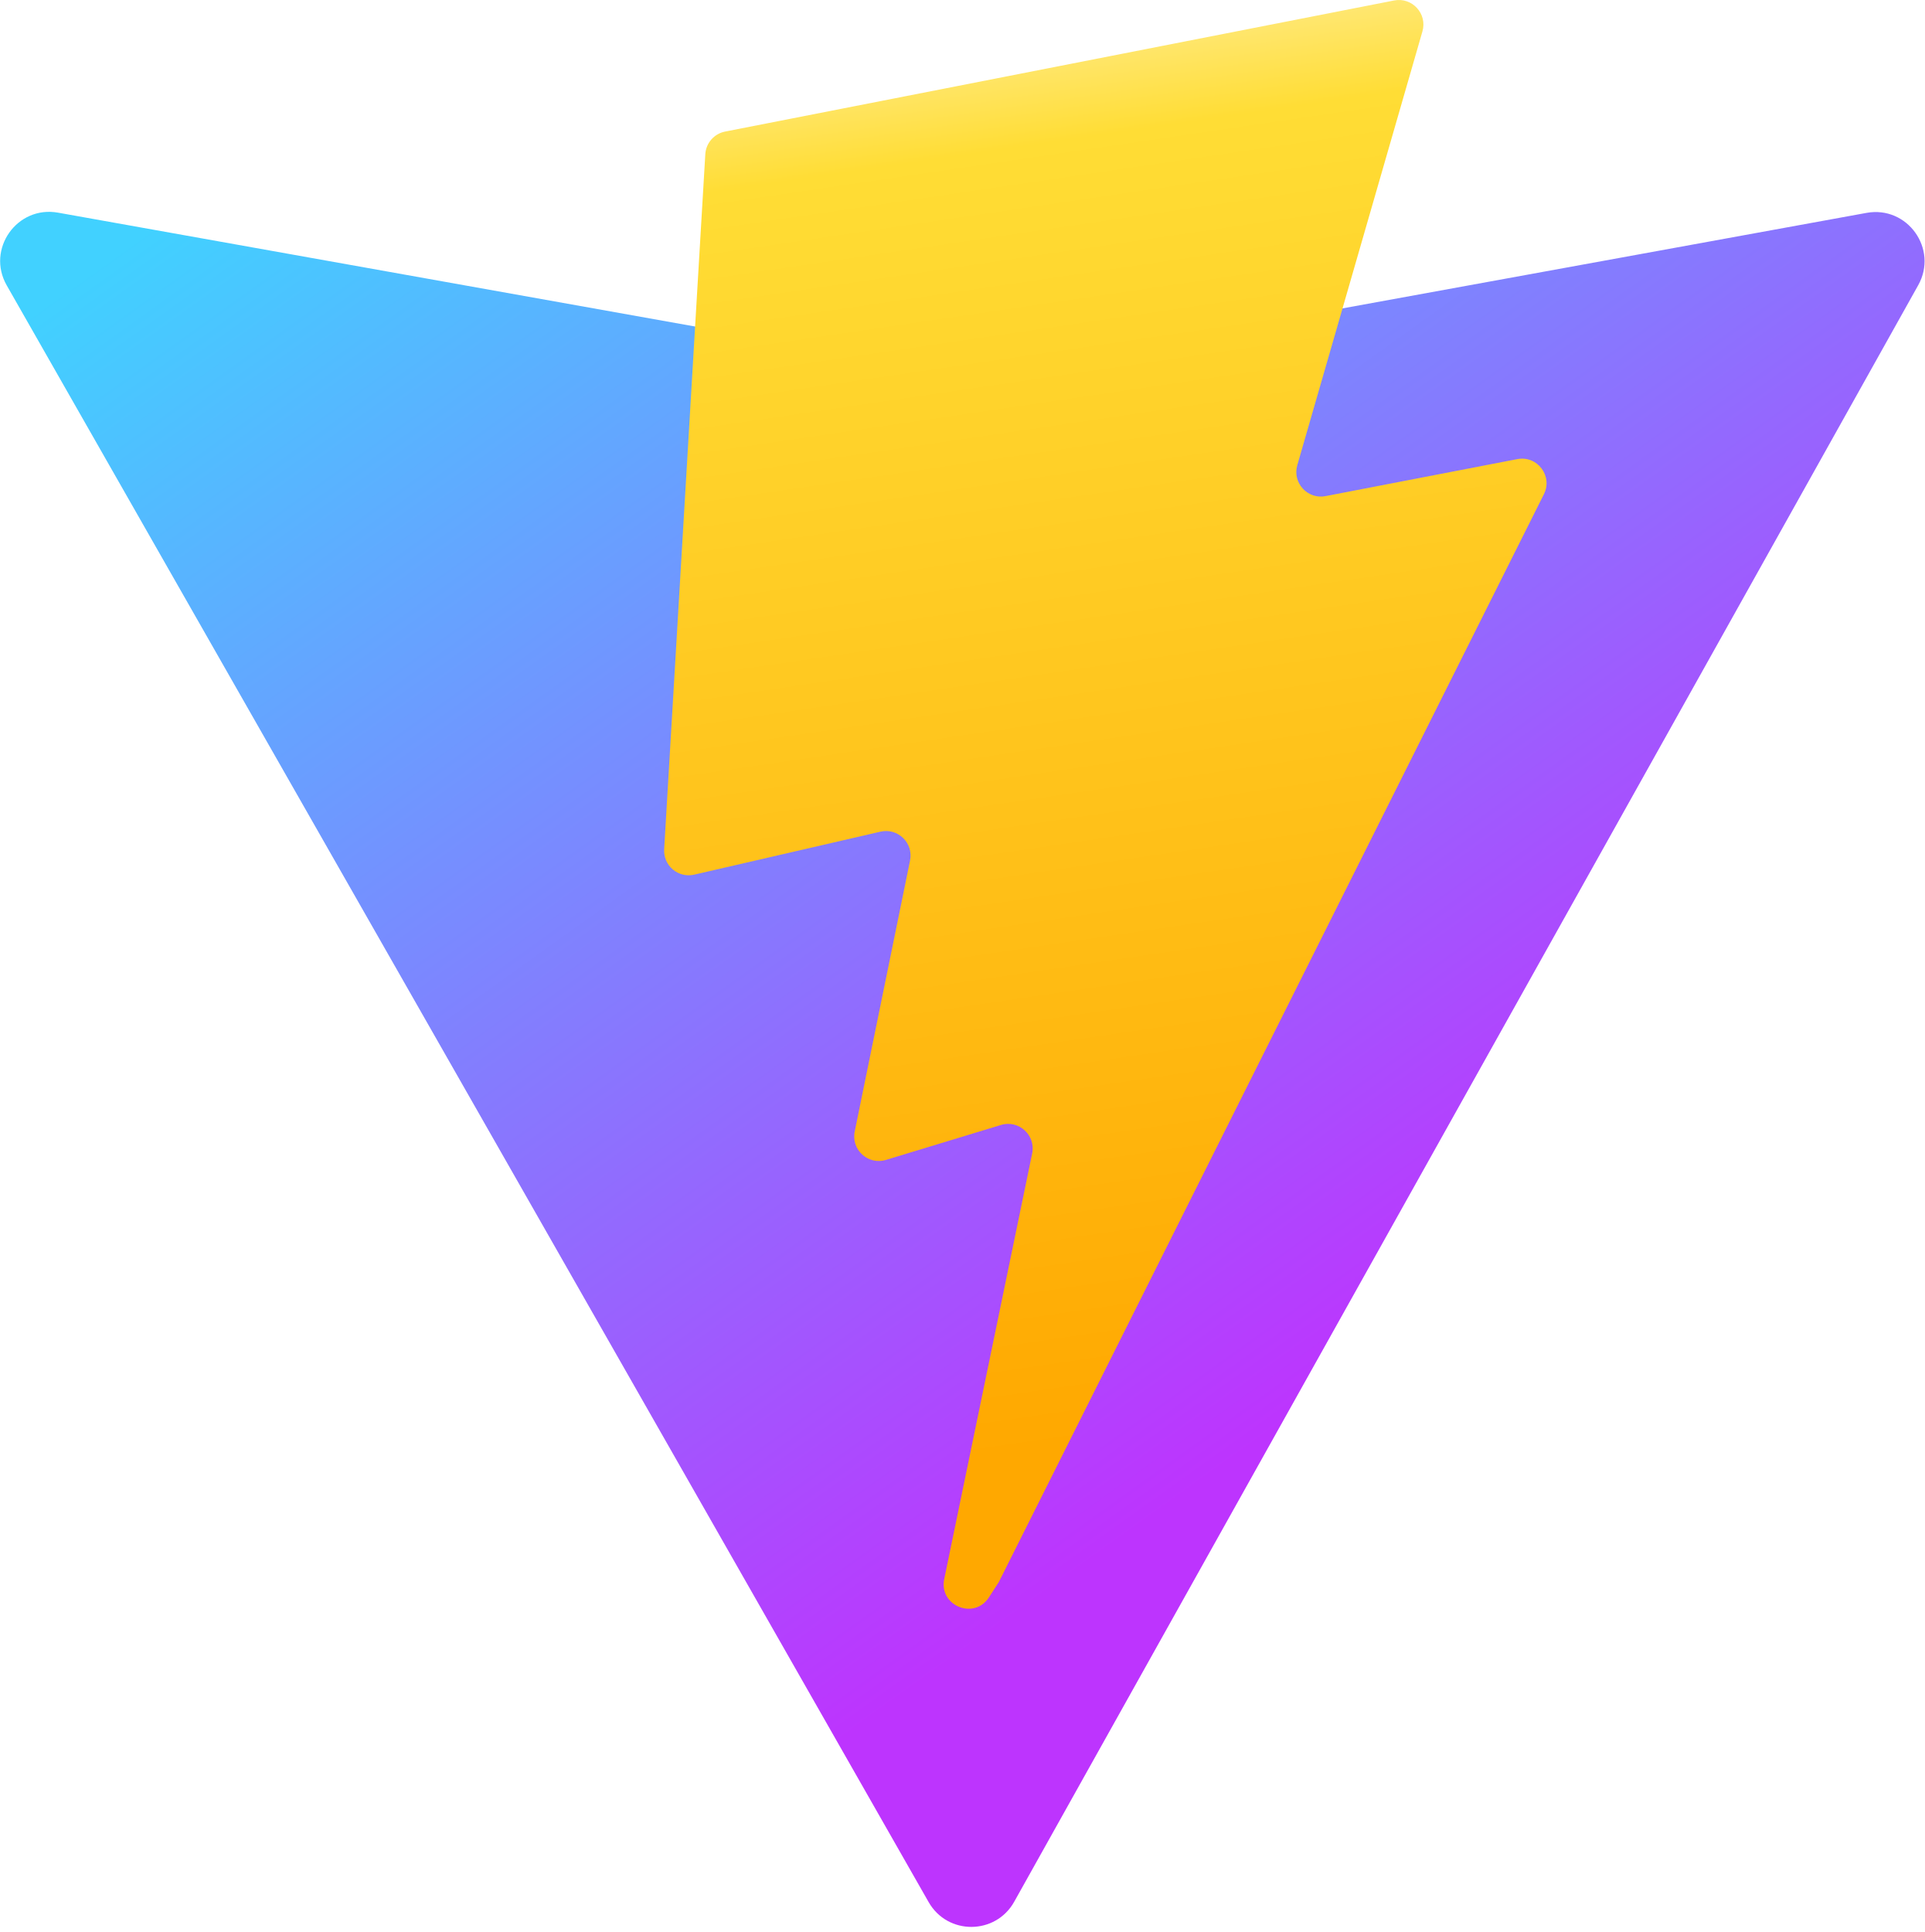
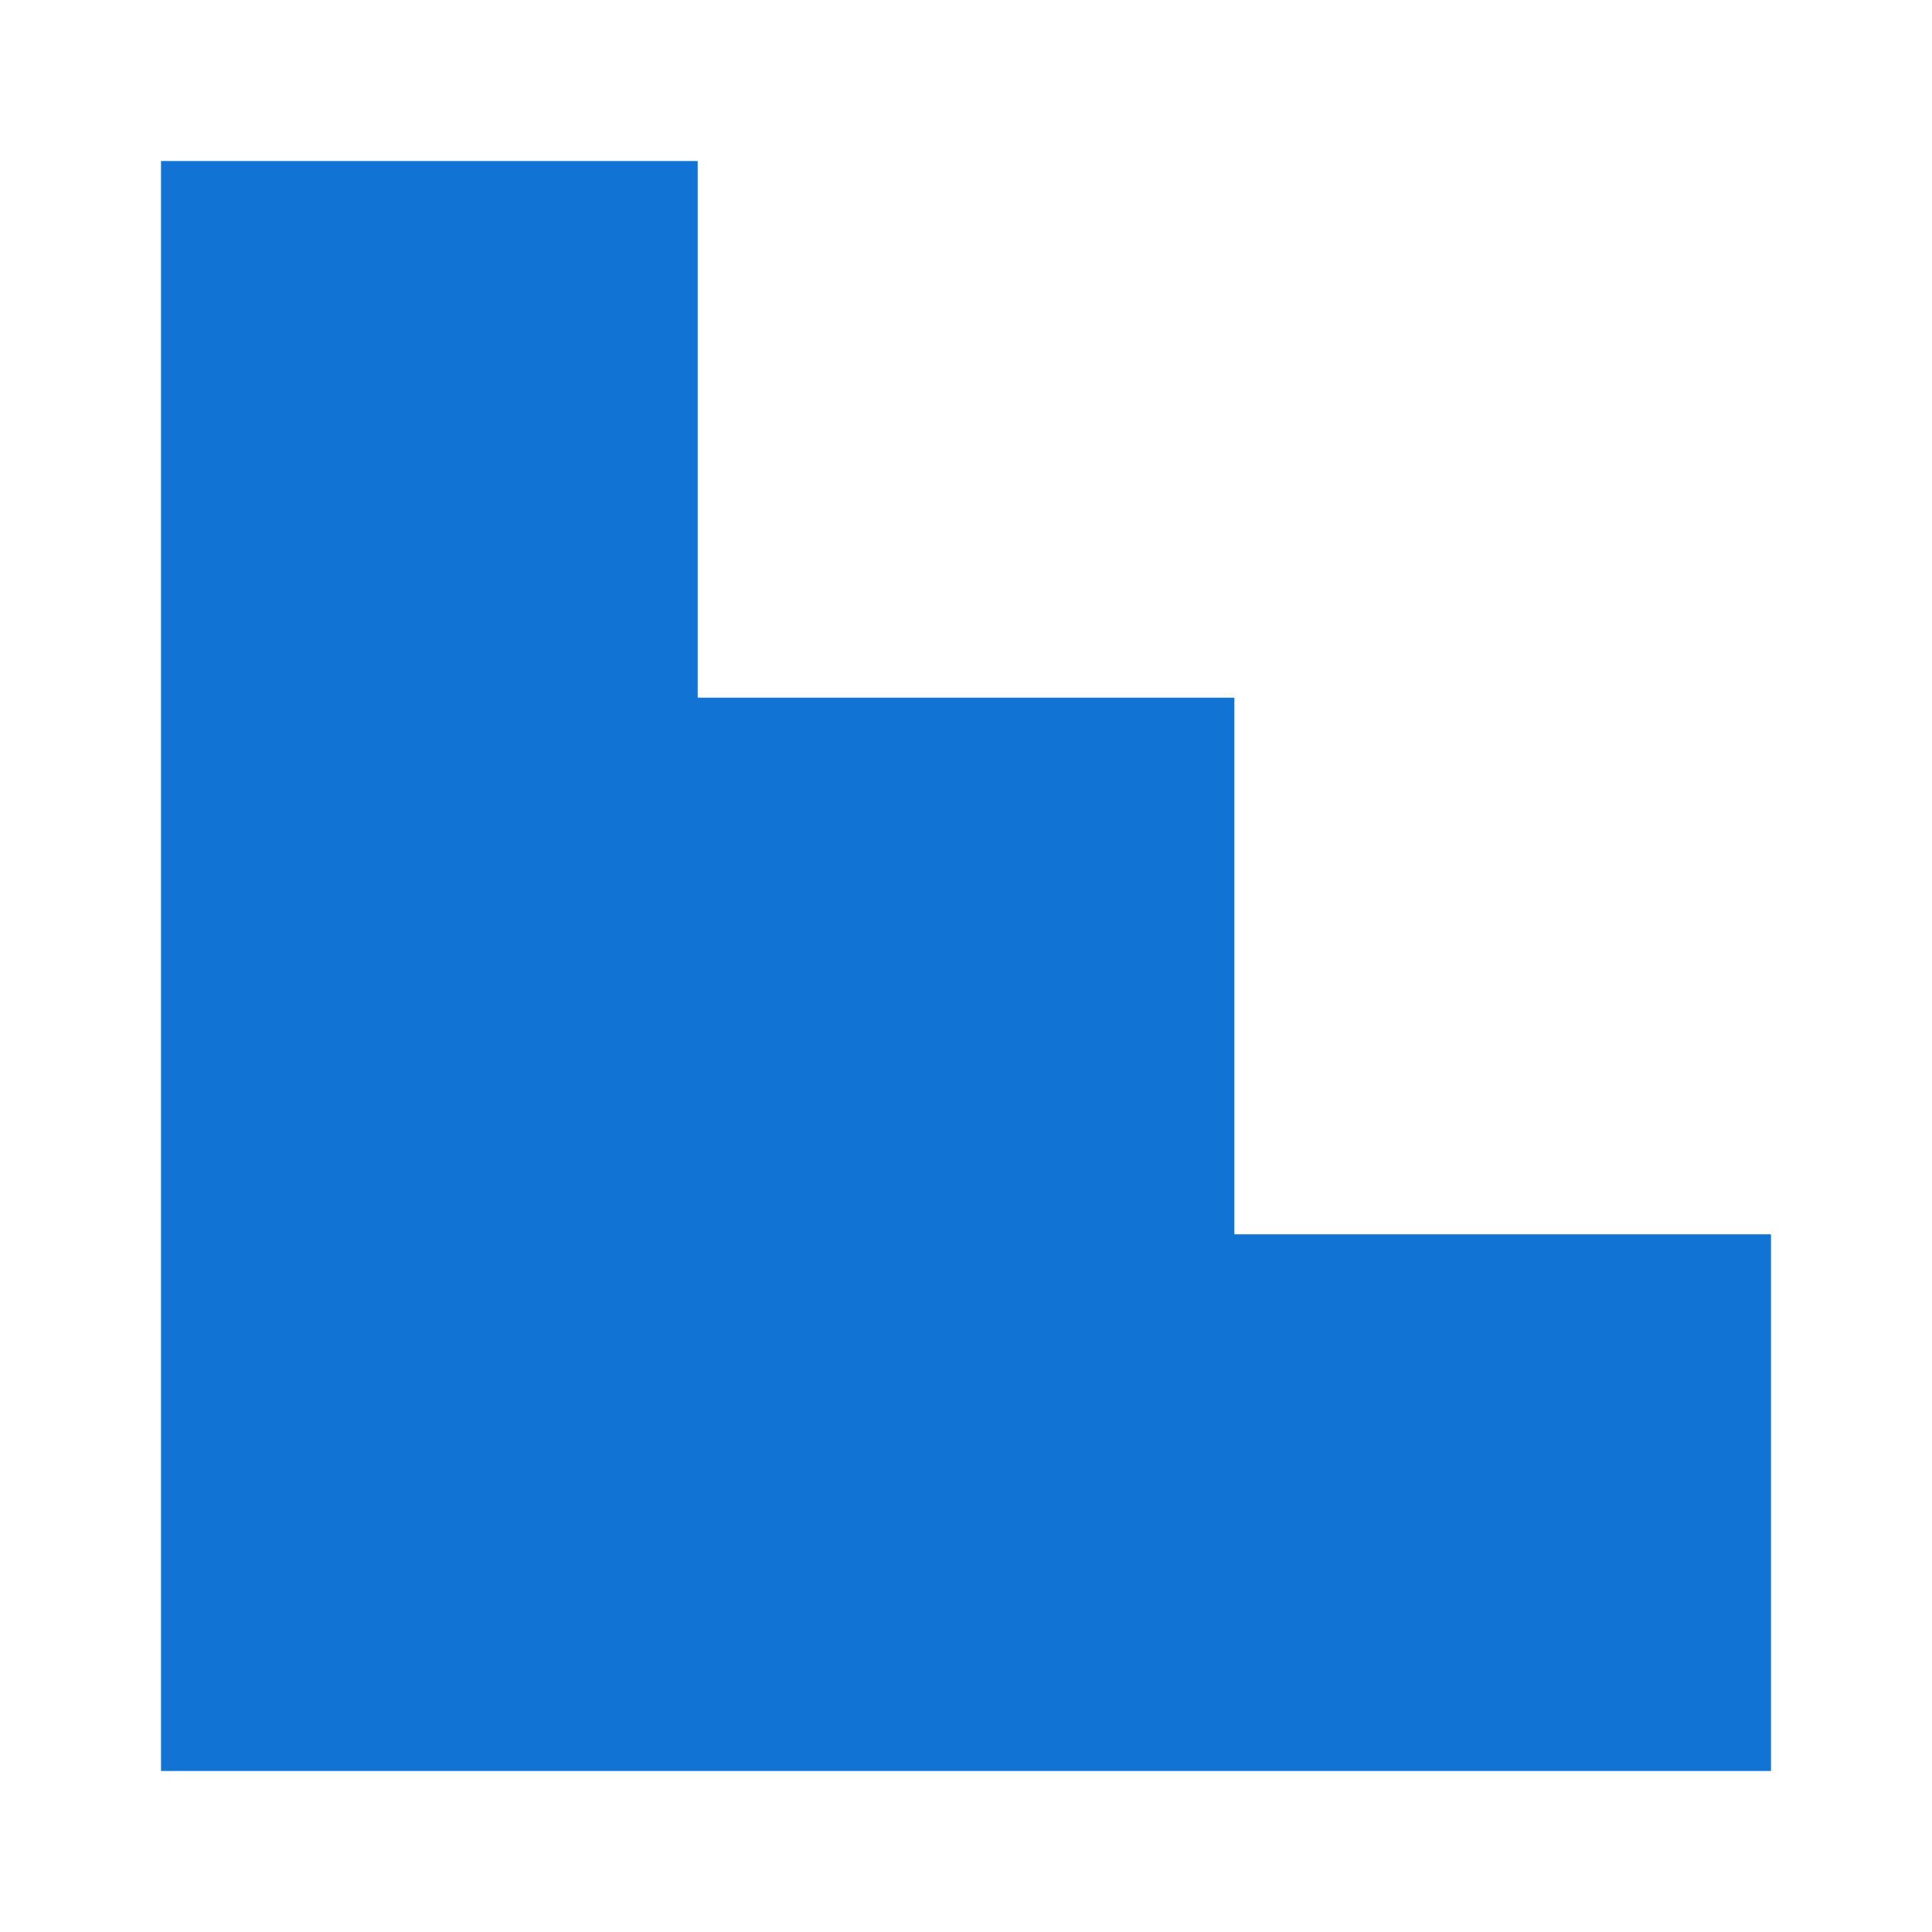
- <svg xmlns="http://www.w3.org/2000/svg" aria-hidden="true" role="img" class="iconify iconify--logos" width="31.88" height="32" preserveAspectRatio="xMidYMid meet" viewBox="0 0 256 257">
-   <defs>
-     <linearGradient id="IconifyId1813088fe1fbc01fb466" x1="-.828%" x2="57.636%" y1="7.652%" y2="78.411%">
-       <stop offset="0%" stop-color="#41D1FF" />
-       <stop offset="100%" stop-color="#BD34FE" />
-     </linearGradient>
-     <linearGradient id="IconifyId1813088fe1fbc01fb467" x1="43.376%" x2="50.316%" y1="2.242%" y2="89.03%">
-       <stop offset="0%" stop-color="#FFEA83" />
-       <stop offset="8.333%" stop-color="#FFDD35" />
-       <stop offset="100%" stop-color="#FFA800" />
-     </linearGradient>
-   </defs>
-   <path fill="url(#IconifyId1813088fe1fbc01fb466)" d="M255.153 37.938L134.897 252.976c-2.483 4.44-8.862 4.466-11.382.048L.875 37.958c-2.746-4.814 1.371-10.646 6.827-9.67l120.385 21.517a6.537 6.537 0 0 0 2.322-.004l117.867-21.483c5.438-.991 9.574 4.796 6.877 9.62Z" />
-   <path fill="url(#IconifyId1813088fe1fbc01fb467)" d="M185.432.063L96.44 17.501a3.268 3.268 0 0 0-2.634 3.014l-5.474 92.456a3.268 3.268 0 0 0 3.997 3.378l24.777-5.718c2.318-.535 4.413 1.507 3.936 3.838l-7.361 36.047c-.495 2.426 1.782 4.5 4.151 3.78l15.304-4.649c2.372-.72 4.652 1.36 4.15 3.788l-11.698 56.621c-.732 3.542 3.979 5.473 5.943 2.437l1.313-2.028l72.516-144.72c1.215-2.423-.88-5.186-3.54-4.672l-25.505 4.922c-2.396.462-4.435-1.77-3.759-4.114l16.646-57.705c.677-2.35-1.37-4.583-3.769-4.113Z" />
+ <svg xmlns="http://www.w3.org/2000/svg" width="32" height="32" viewBox="0 0 32 32" fill="none" preserveAspectRatio="none">
+   <path d="M2.667 2.667H11.556V11.556H20.445V20.444H29.333V29.333H2.667V2.667Z" fill="#1173D4" />
</svg>
